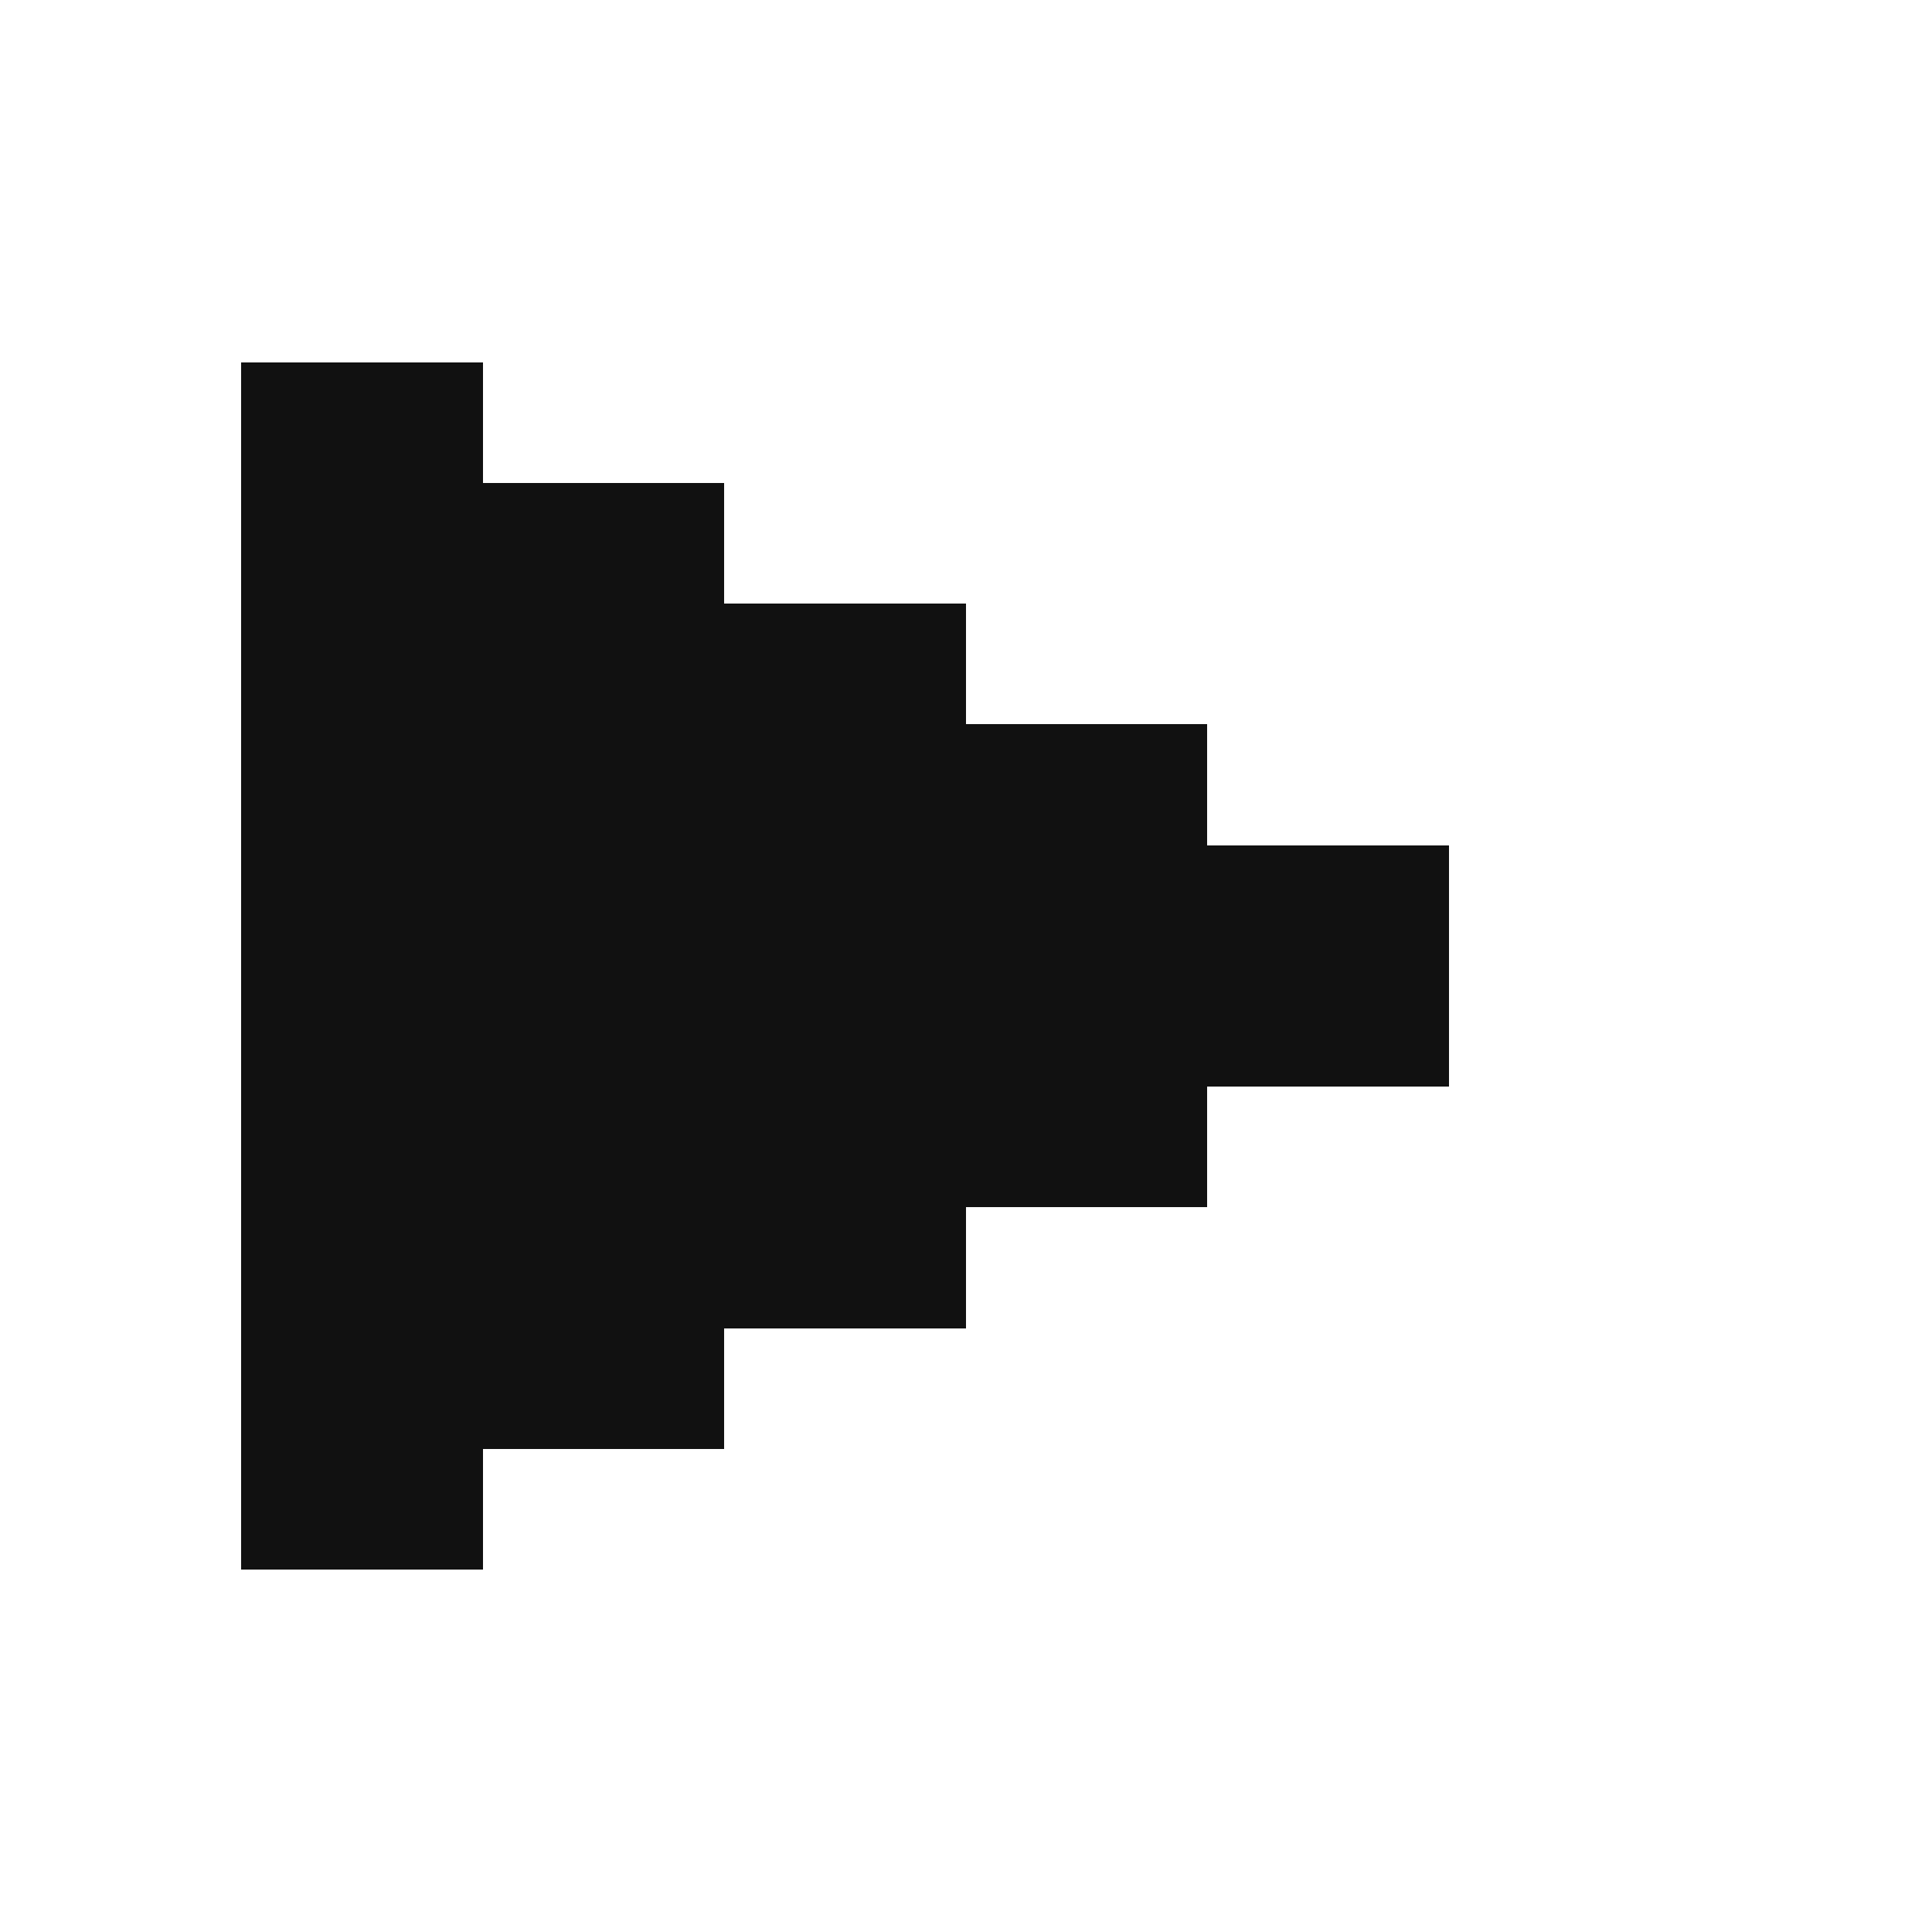
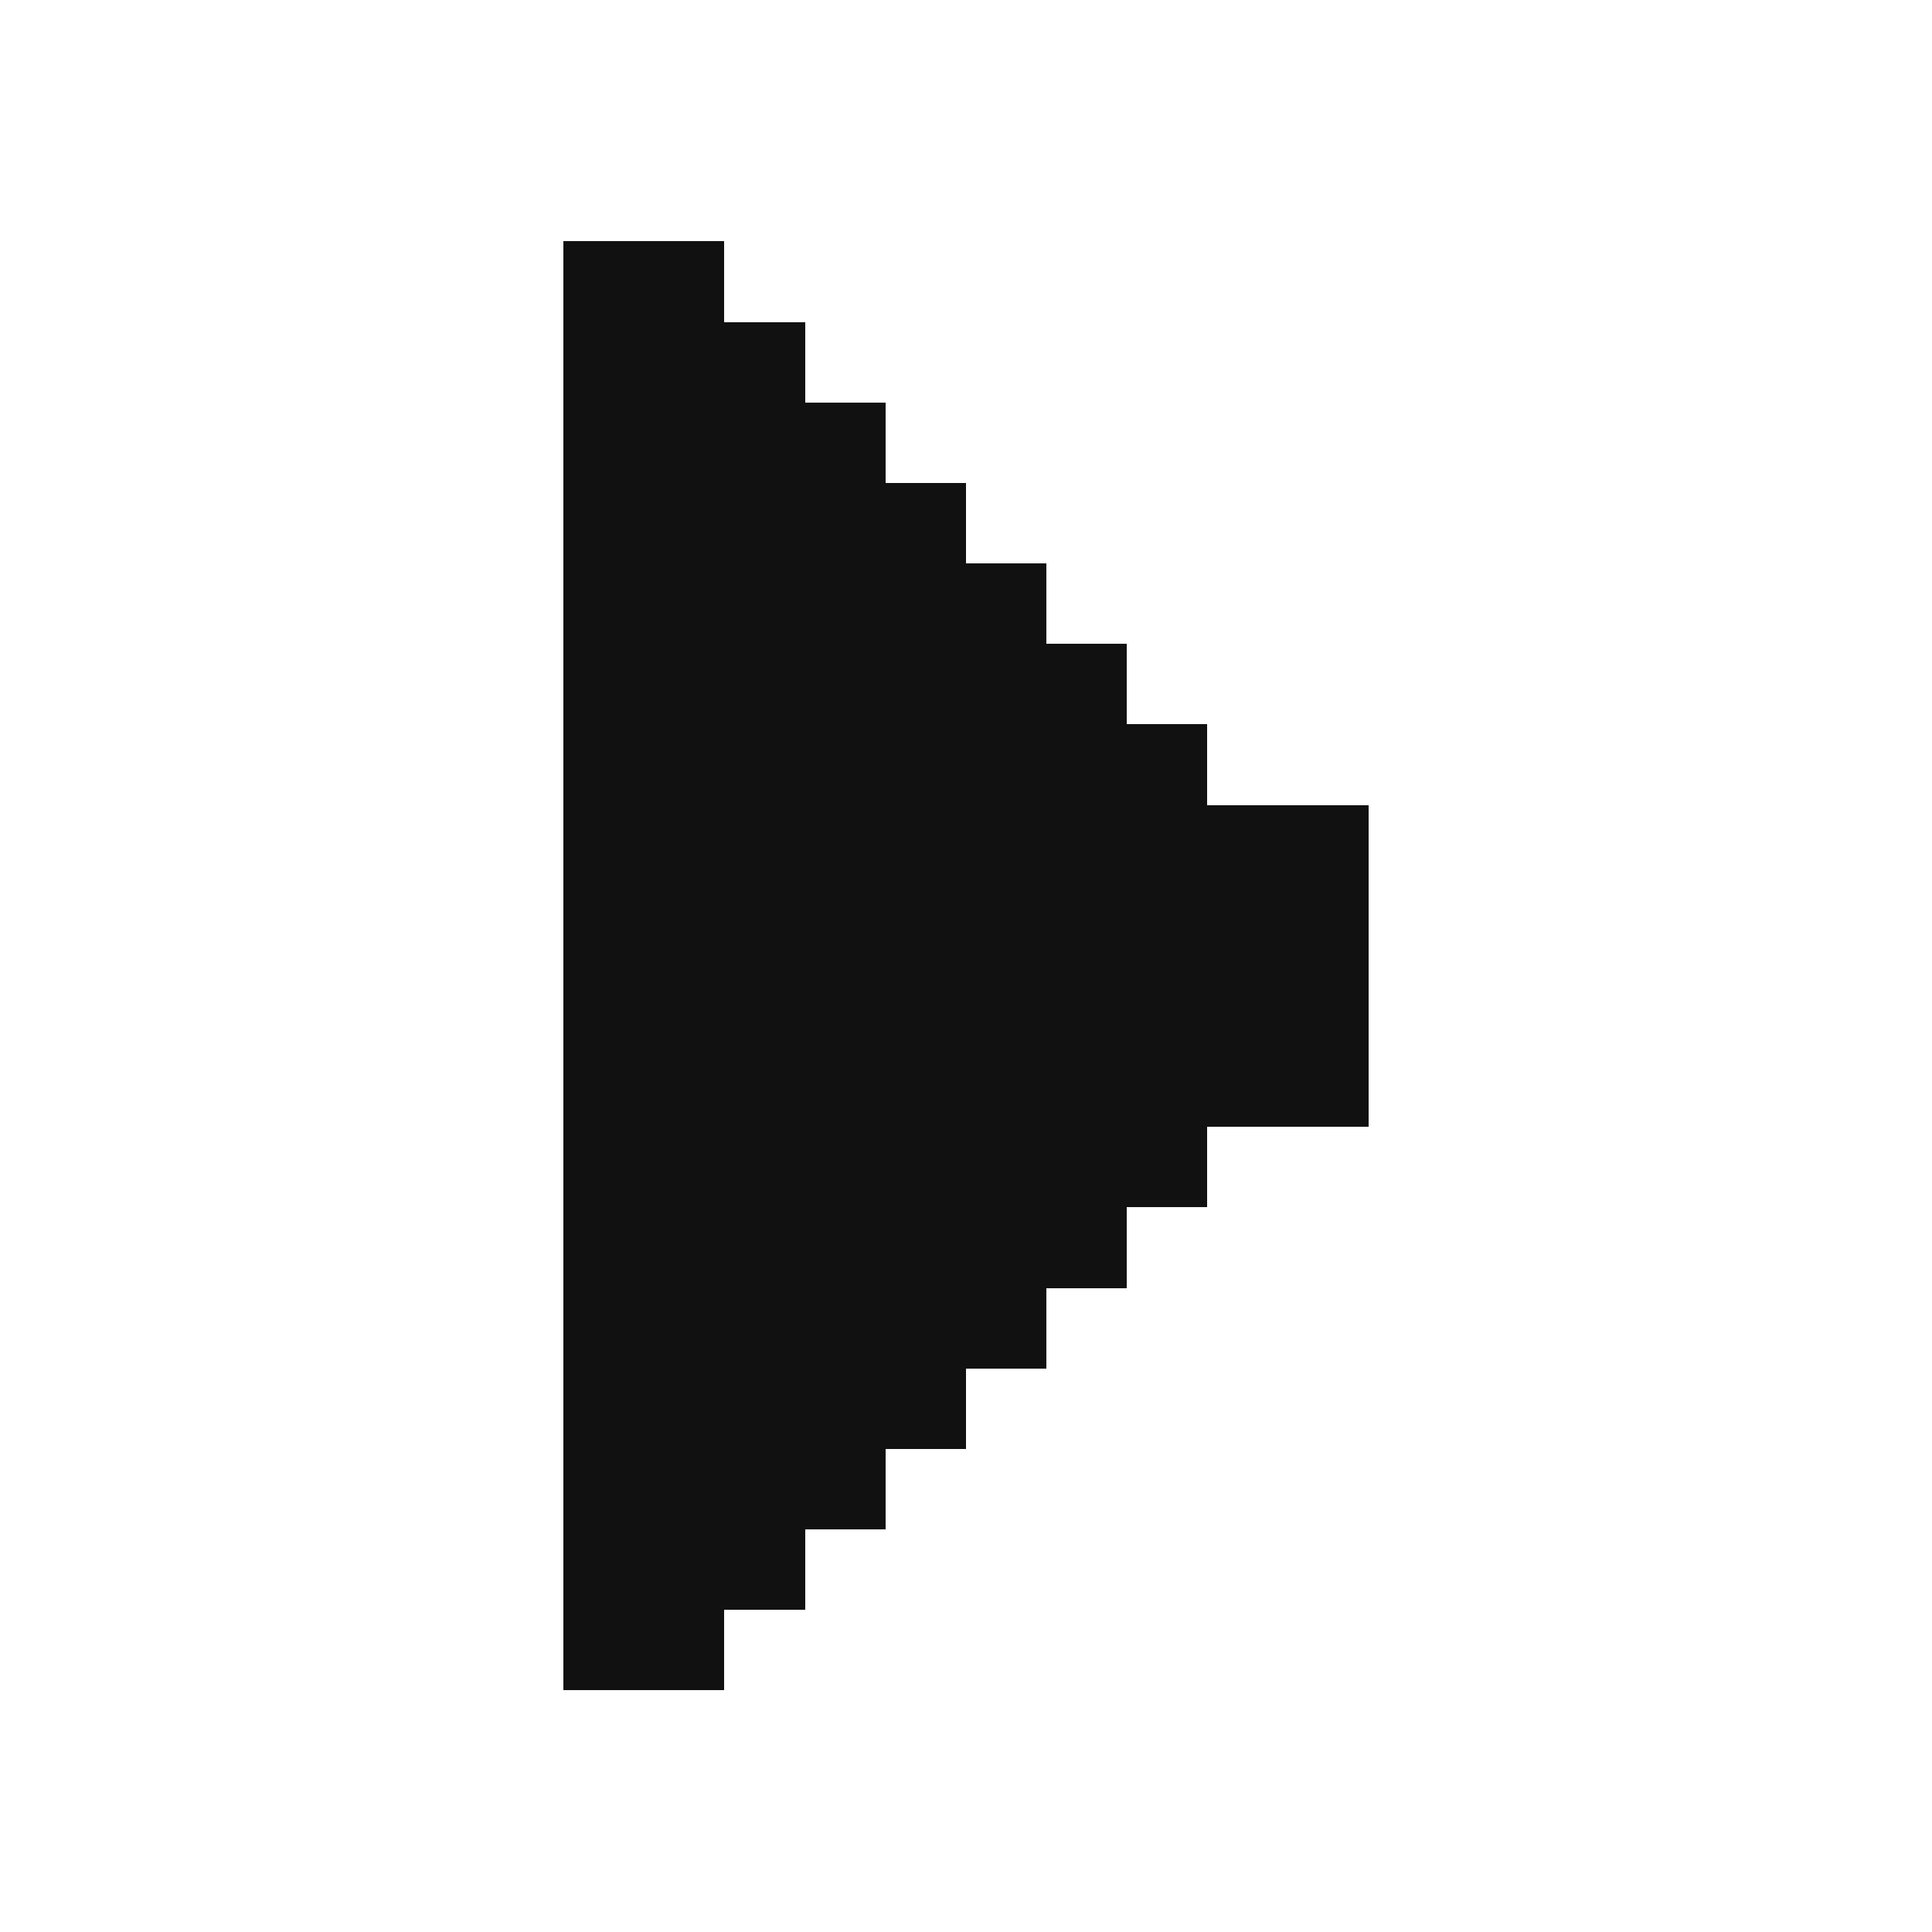
- <svg xmlns="http://www.w3.org/2000/svg" viewBox="0 0 16 16" width="32" height="32" fill="#111111" shape-rendering="crispEdges">
-   <rect x="2" y="3" width="1" height="1" />
-   <rect x="3" y="3" width="1" height="1" />
-   <rect x="2" y="4" width="1" height="1" />
-   <rect x="3" y="4" width="1" height="1" />
-   <rect x="4" y="4" width="1" height="1" />
-   <rect x="5" y="4" width="1" height="1" />
-   <rect x="2" y="5" width="1" height="1" />
-   <rect x="3" y="5" width="1" height="1" />
-   <rect x="4" y="5" width="1" height="1" />
-   <rect x="5" y="5" width="1" height="1" />
-   <rect x="6" y="5" width="1" height="1" />
+ <svg xmlns="http://www.w3.org/2000/svg" viewBox="0 0 24 24" width="48" height="48" fill="#111111" shape-rendering="crispEdges">
+   <rect x="7" y="3" width="1" height="1" />
+   <rect x="8" y="3" width="1" height="1" />
+   <rect x="7" y="4" width="1" height="1" />
+   <rect x="8" y="4" width="1" height="1" />
+   <rect x="9" y="4" width="1" height="1" />
  <rect x="7" y="5" width="1" height="1" />
-   <rect x="2" y="6" width="1" height="1" />
-   <rect x="3" y="6" width="1" height="1" />
-   <rect x="4" y="6" width="1" height="1" />
-   <rect x="5" y="6" width="1" height="1" />
-   <rect x="6" y="6" width="1" height="1" />
+   <rect x="8" y="5" width="1" height="1" />
+   <rect x="9" y="5" width="1" height="1" />
+   <rect x="10" y="5" width="1" height="1" />
  <rect x="7" y="6" width="1" height="1" />
  <rect x="8" y="6" width="1" height="1" />
  <rect x="9" y="6" width="1" height="1" />
-   <rect x="2" y="7" width="1" height="1" />
-   <rect x="3" y="7" width="1" height="1" />
-   <rect x="4" y="7" width="1" height="1" />
-   <rect x="5" y="7" width="1" height="1" />
-   <rect x="6" y="7" width="1" height="1" />
+   <rect x="10" y="6" width="1" height="1" />
+   <rect x="11" y="6" width="1" height="1" />
  <rect x="7" y="7" width="1" height="1" />
  <rect x="8" y="7" width="1" height="1" />
  <rect x="9" y="7" width="1" height="1" />
  <rect x="10" y="7" width="1" height="1" />
  <rect x="11" y="7" width="1" height="1" />
-   <rect x="2" y="8" width="1" height="1" />
-   <rect x="3" y="8" width="1" height="1" />
-   <rect x="4" y="8" width="1" height="1" />
-   <rect x="5" y="8" width="1" height="1" />
-   <rect x="6" y="8" width="1" height="1" />
+   <rect x="12" y="7" width="1" height="1" />
  <rect x="7" y="8" width="1" height="1" />
  <rect x="8" y="8" width="1" height="1" />
  <rect x="9" y="8" width="1" height="1" />
  <rect x="10" y="8" width="1" height="1" />
  <rect x="11" y="8" width="1" height="1" />
-   <rect x="2" y="9" width="1" height="1" />
-   <rect x="3" y="9" width="1" height="1" />
-   <rect x="4" y="9" width="1" height="1" />
-   <rect x="5" y="9" width="1" height="1" />
-   <rect x="6" y="9" width="1" height="1" />
+   <rect x="12" y="8" width="1" height="1" />
+   <rect x="13" y="8" width="1" height="1" />
  <rect x="7" y="9" width="1" height="1" />
  <rect x="8" y="9" width="1" height="1" />
  <rect x="9" y="9" width="1" height="1" />
-   <rect x="2" y="10" width="1" height="1" />
-   <rect x="3" y="10" width="1" height="1" />
-   <rect x="4" y="10" width="1" height="1" />
-   <rect x="5" y="10" width="1" height="1" />
-   <rect x="6" y="10" width="1" height="1" />
+   <rect x="10" y="9" width="1" height="1" />
+   <rect x="11" y="9" width="1" height="1" />
+   <rect x="12" y="9" width="1" height="1" />
+   <rect x="13" y="9" width="1" height="1" />
+   <rect x="14" y="9" width="1" height="1" />
  <rect x="7" y="10" width="1" height="1" />
-   <rect x="2" y="11" width="1" height="1" />
-   <rect x="3" y="11" width="1" height="1" />
-   <rect x="4" y="11" width="1" height="1" />
-   <rect x="5" y="11" width="1" height="1" />
-   <rect x="2" y="12" width="1" height="1" />
-   <rect x="3" y="12" width="1" height="1" />
+   <rect x="8" y="10" width="1" height="1" />
+   <rect x="9" y="10" width="1" height="1" />
+   <rect x="10" y="10" width="1" height="1" />
+   <rect x="11" y="10" width="1" height="1" />
+   <rect x="12" y="10" width="1" height="1" />
+   <rect x="13" y="10" width="1" height="1" />
+   <rect x="14" y="10" width="1" height="1" />
+   <rect x="15" y="10" width="1" height="1" />
+   <rect x="16" y="10" width="1" height="1" />
+   <rect x="7" y="11" width="1" height="1" />
+   <rect x="8" y="11" width="1" height="1" />
+   <rect x="9" y="11" width="1" height="1" />
+   <rect x="10" y="11" width="1" height="1" />
+   <rect x="11" y="11" width="1" height="1" />
+   <rect x="12" y="11" width="1" height="1" />
+   <rect x="13" y="11" width="1" height="1" />
+   <rect x="14" y="11" width="1" height="1" />
+   <rect x="15" y="11" width="1" height="1" />
+   <rect x="16" y="11" width="1" height="1" />
+   <rect x="7" y="12" width="1" height="1" />
+   <rect x="8" y="12" width="1" height="1" />
+   <rect x="9" y="12" width="1" height="1" />
+   <rect x="10" y="12" width="1" height="1" />
+   <rect x="11" y="12" width="1" height="1" />
+   <rect x="12" y="12" width="1" height="1" />
+   <rect x="13" y="12" width="1" height="1" />
+   <rect x="14" y="12" width="1" height="1" />
+   <rect x="15" y="12" width="1" height="1" />
+   <rect x="16" y="12" width="1" height="1" />
+   <rect x="7" y="13" width="1" height="1" />
+   <rect x="8" y="13" width="1" height="1" />
+   <rect x="9" y="13" width="1" height="1" />
+   <rect x="10" y="13" width="1" height="1" />
+   <rect x="11" y="13" width="1" height="1" />
+   <rect x="12" y="13" width="1" height="1" />
+   <rect x="13" y="13" width="1" height="1" />
+   <rect x="14" y="13" width="1" height="1" />
+   <rect x="15" y="13" width="1" height="1" />
+   <rect x="16" y="13" width="1" height="1" />
+   <rect x="7" y="14" width="1" height="1" />
+   <rect x="8" y="14" width="1" height="1" />
+   <rect x="9" y="14" width="1" height="1" />
+   <rect x="10" y="14" width="1" height="1" />
+   <rect x="11" y="14" width="1" height="1" />
+   <rect x="12" y="14" width="1" height="1" />
+   <rect x="13" y="14" width="1" height="1" />
+   <rect x="14" y="14" width="1" height="1" />
+   <rect x="7" y="15" width="1" height="1" />
+   <rect x="8" y="15" width="1" height="1" />
+   <rect x="9" y="15" width="1" height="1" />
+   <rect x="10" y="15" width="1" height="1" />
+   <rect x="11" y="15" width="1" height="1" />
+   <rect x="12" y="15" width="1" height="1" />
+   <rect x="13" y="15" width="1" height="1" />
+   <rect x="7" y="16" width="1" height="1" />
+   <rect x="8" y="16" width="1" height="1" />
+   <rect x="9" y="16" width="1" height="1" />
+   <rect x="10" y="16" width="1" height="1" />
+   <rect x="11" y="16" width="1" height="1" />
+   <rect x="12" y="16" width="1" height="1" />
+   <rect x="7" y="17" width="1" height="1" />
+   <rect x="8" y="17" width="1" height="1" />
+   <rect x="9" y="17" width="1" height="1" />
+   <rect x="10" y="17" width="1" height="1" />
+   <rect x="11" y="17" width="1" height="1" />
+   <rect x="7" y="18" width="1" height="1" />
+   <rect x="8" y="18" width="1" height="1" />
+   <rect x="9" y="18" width="1" height="1" />
+   <rect x="10" y="18" width="1" height="1" />
+   <rect x="7" y="19" width="1" height="1" />
+   <rect x="8" y="19" width="1" height="1" />
+   <rect x="9" y="19" width="1" height="1" />
+   <rect x="7" y="20" width="1" height="1" />
+   <rect x="8" y="20" width="1" height="1" />
</svg>
